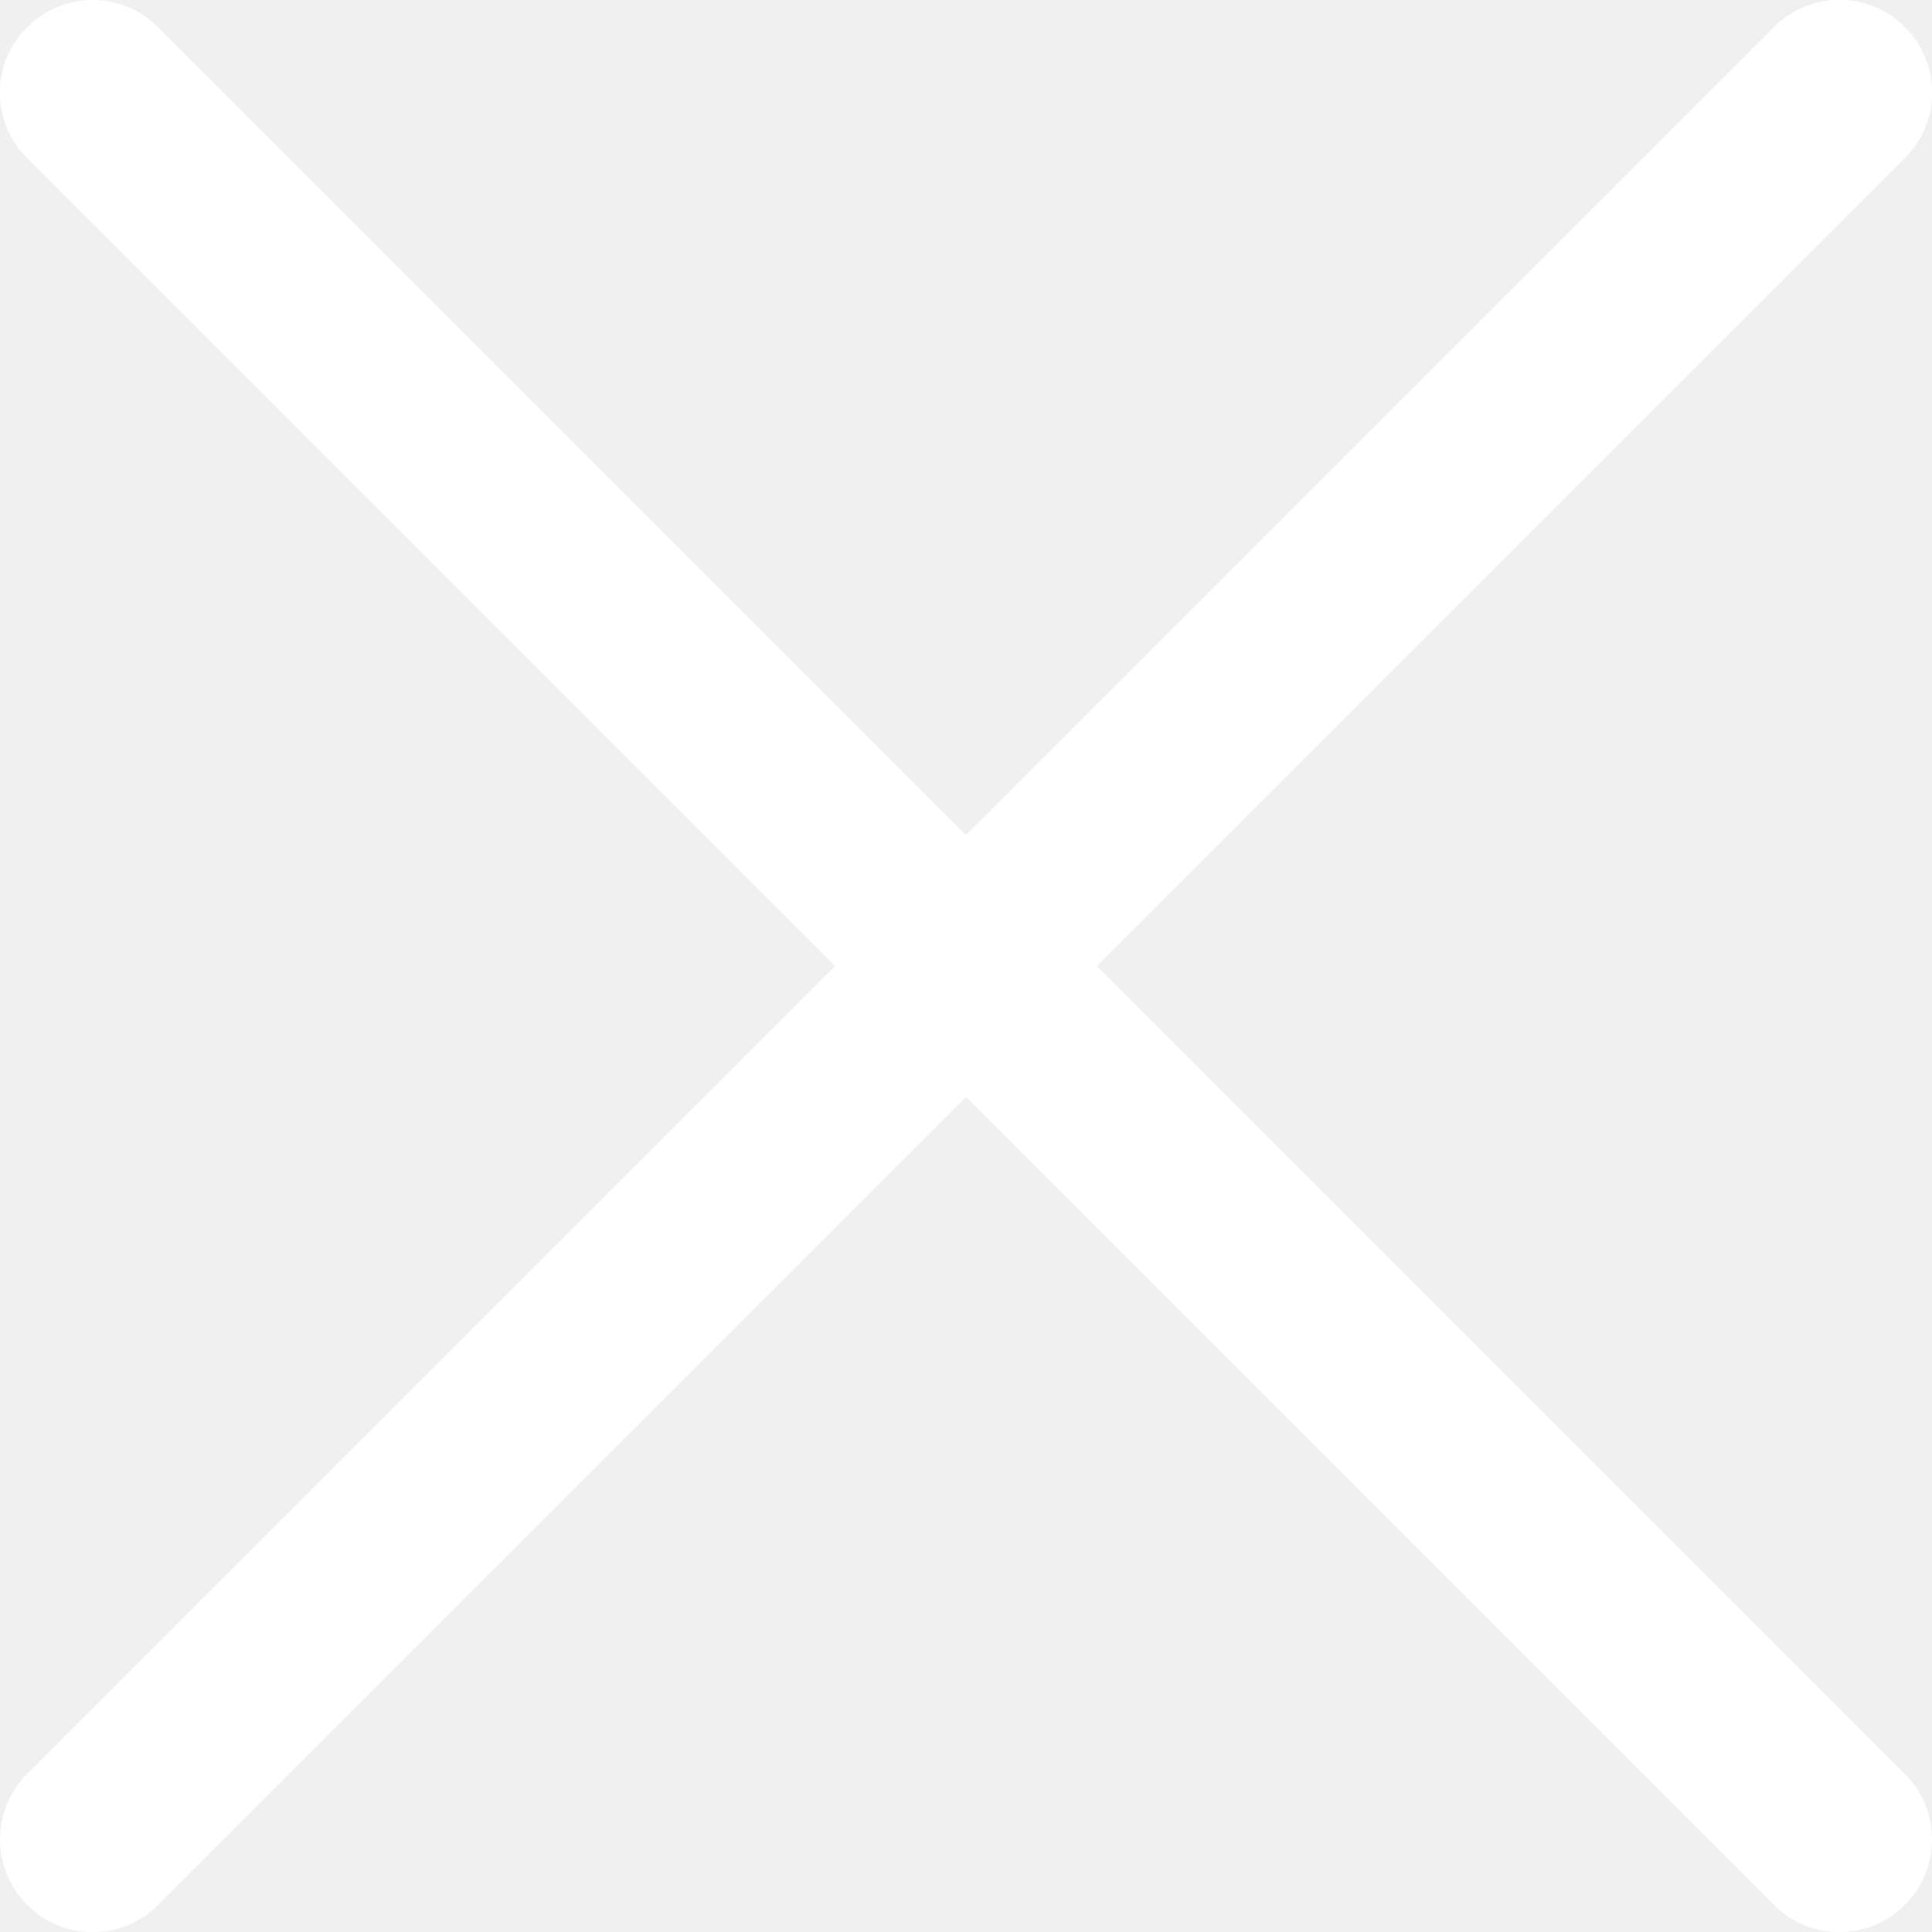
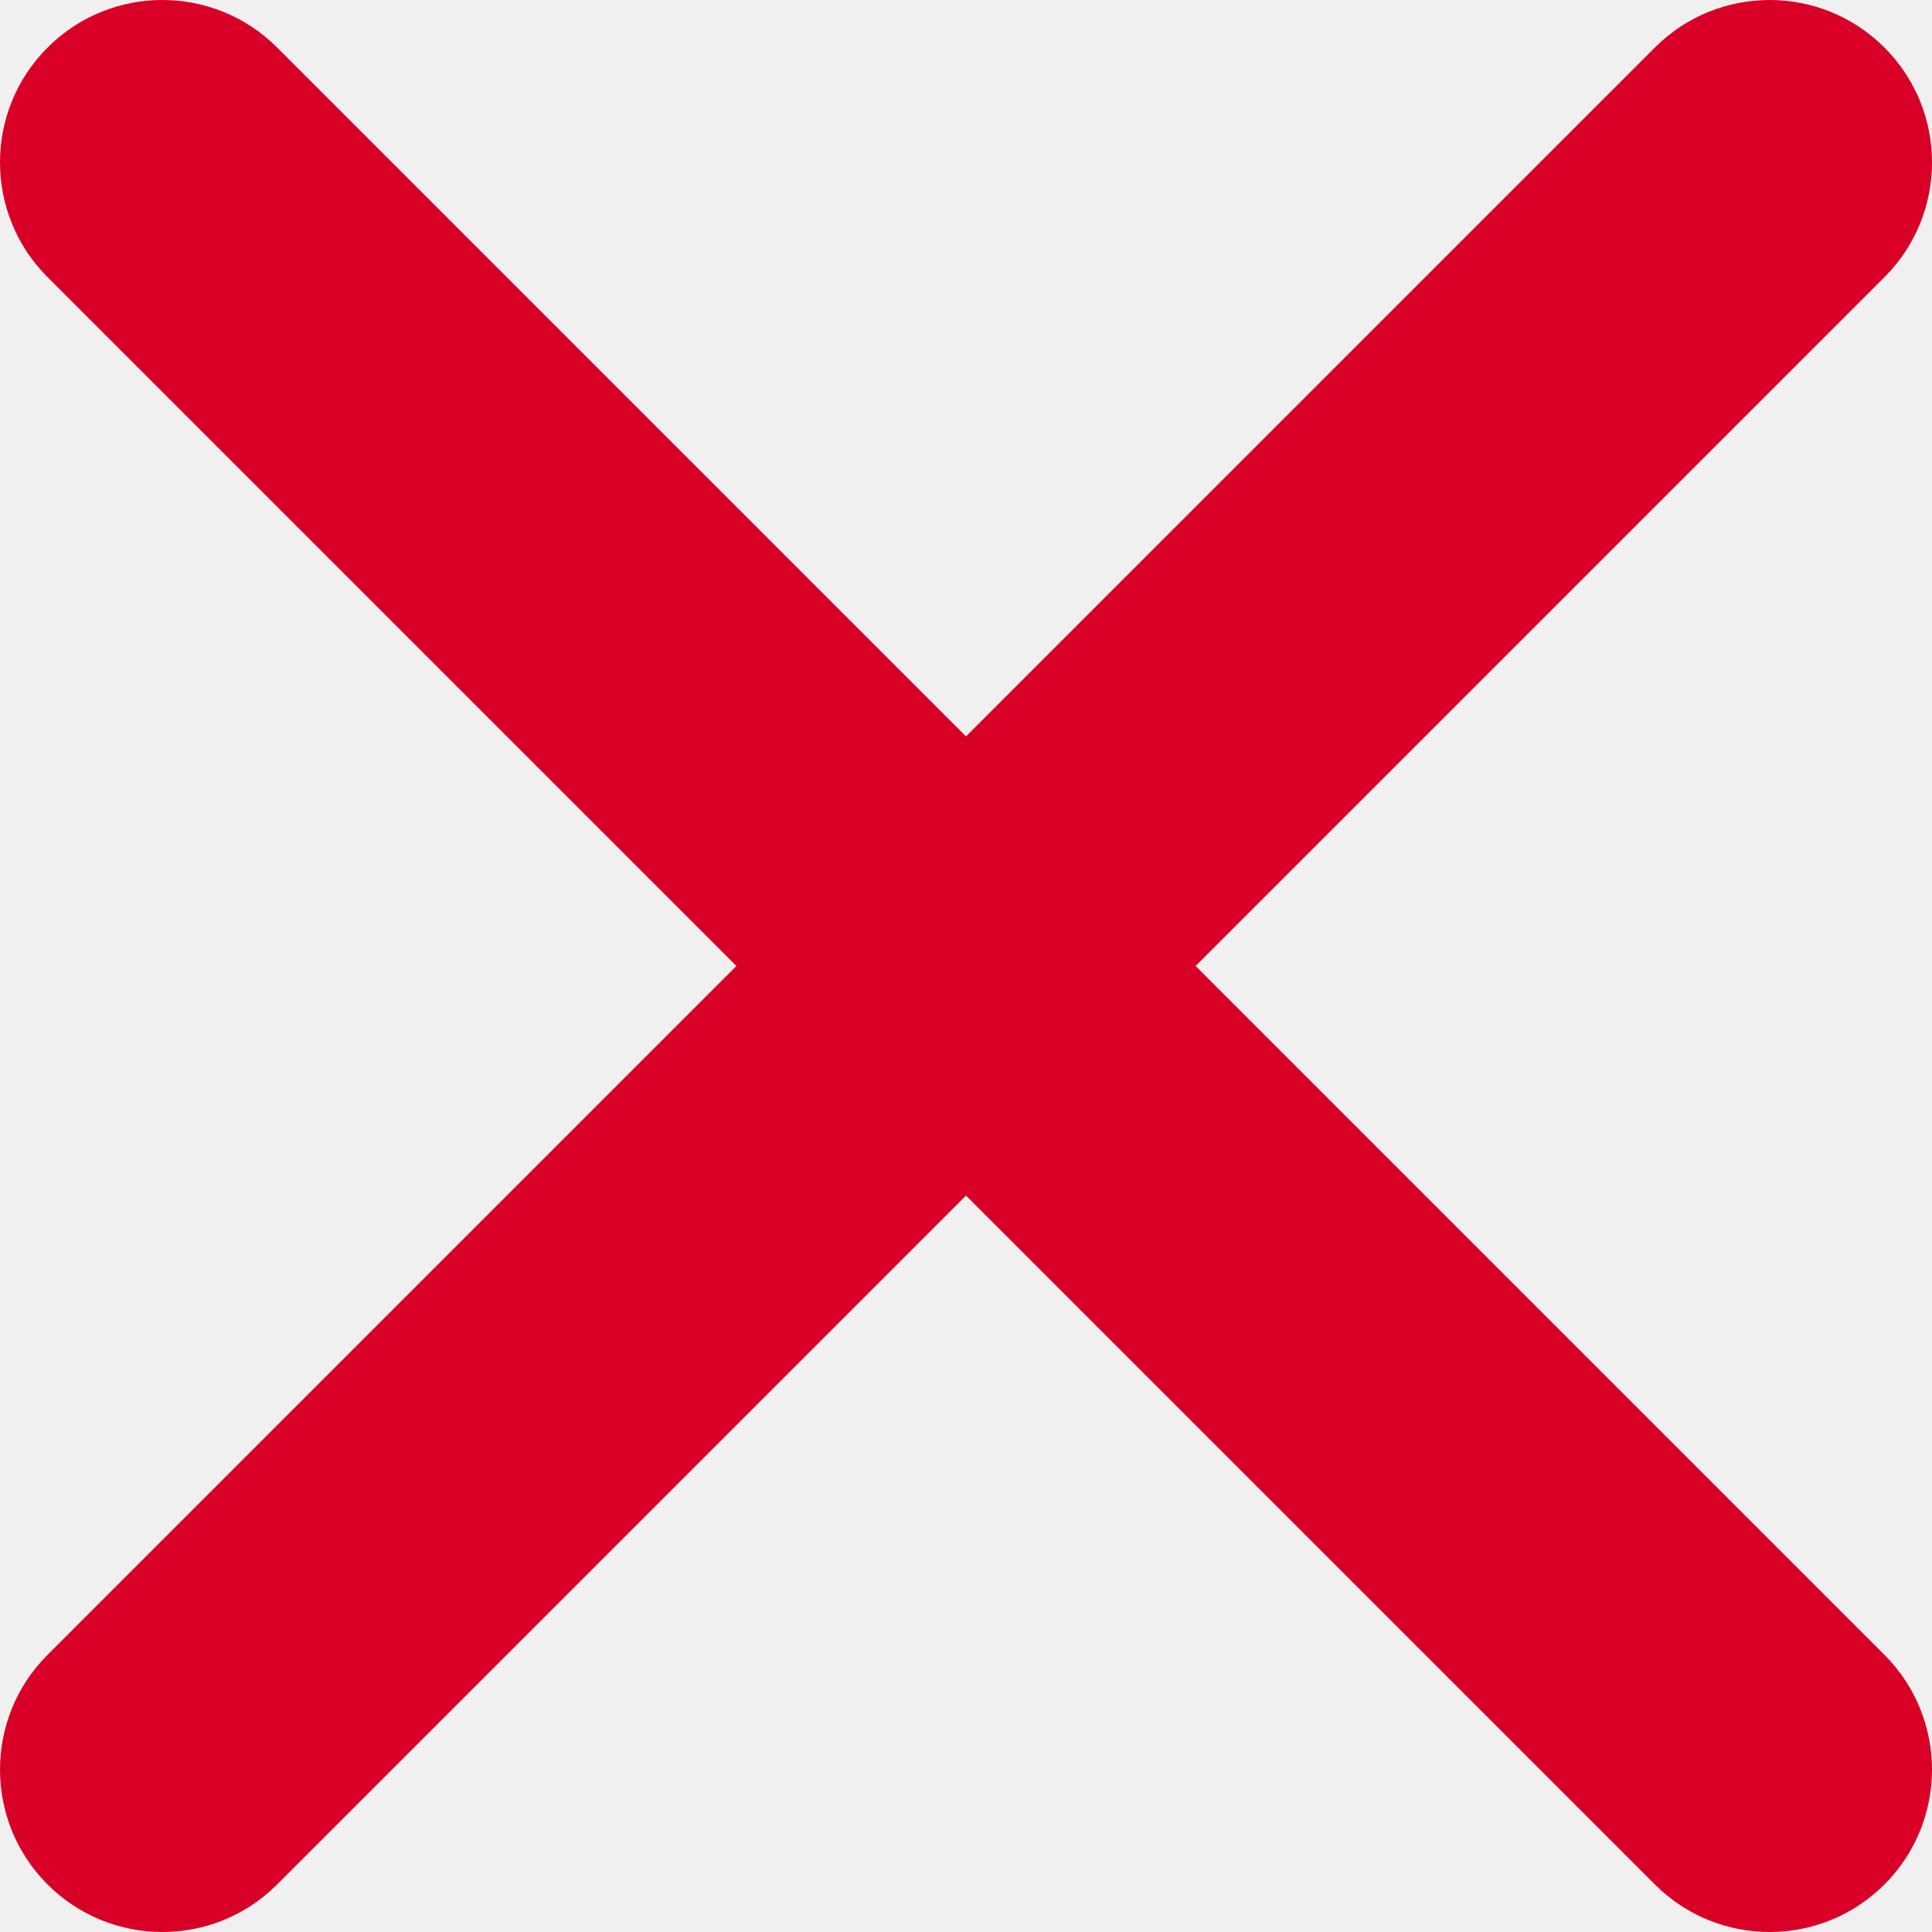
- <svg xmlns="http://www.w3.org/2000/svg" version="1.1" viewBox="0 0 15.642 15.642" enable-background="new 0 0 15.642 15.642" width="512px" height="512px">
-   <path fill-rule="evenodd" d="M8.882,7.821l6.541-6.541c0.293-0.293,0.293-0.768,0-1.061  c-0.293-0.293-0.768-0.293-1.061,0L7.821,6.76L1.28,0.22c-0.293-0.293-0.768-0.293-1.061,0c-0.293,0.293-0.293,0.768,0,1.061  l6.541,6.541L0.22,14.362c-0.293,0.293-0.293,0.768,0,1.061c0.147,0.146,0.338,0.22,0.53,0.22s0.384-0.073,0.53-0.22l6.541-6.541  l6.541,6.541c0.147,0.146,0.338,0.22,0.53,0.22c0.192,0,0.384-0.073,0.53-0.22c0.293-0.293,0.293-0.768,0-1.061L8.882,7.821z" fill="#FFFFFF" />
+ <svg xmlns="http://www.w3.org/2000/svg" version="1.1" id="Capa_1" x="0px" y="0px" viewBox="0 0 212.982 212.982" style="enable-background:new 0 0 212.982 212.982;" xml:space="preserve" width="512px" height="512px">
+   <g id="Close">
+     <path style="fill-rule:evenodd;clip-rule:evenodd;" d="M131.804,106.491l75.936-75.936c6.99-6.99,6.99-18.323,0-25.312   c-6.99-6.99-18.322-6.99-25.312,0l-75.937,75.937L30.554,5.242c-6.99-6.99-18.322-6.99-25.312,0c-6.989,6.99-6.989,18.323,0,25.312   l75.937,75.936L5.242,182.427c-6.989,6.99-6.989,18.323,0,25.312c6.99,6.99,18.322,6.99,25.312,0l75.937-75.937l75.937,75.937   c6.989,6.99,18.322,6.99,25.312,0c6.99-6.99,6.99-18.322,0-25.312L131.804,106.491z" fill="#D80027" />
+   </g>
+   <g>
+ </g>
+   <g>
+ </g>
+   <g>
+ </g>
+   <g>
+ </g>
+   <g>
+ </g>
+   <g>
+ </g>
+   <g>
+ </g>
+   <g>
+ </g>
+   <g>
+ </g>
+   <g>
+ </g>
+   <g>
+ </g>
+   <g>
+ </g>
+   <g>
+ </g>
+   <g>
+ </g>
+   <g>
+ </g>
</svg>
